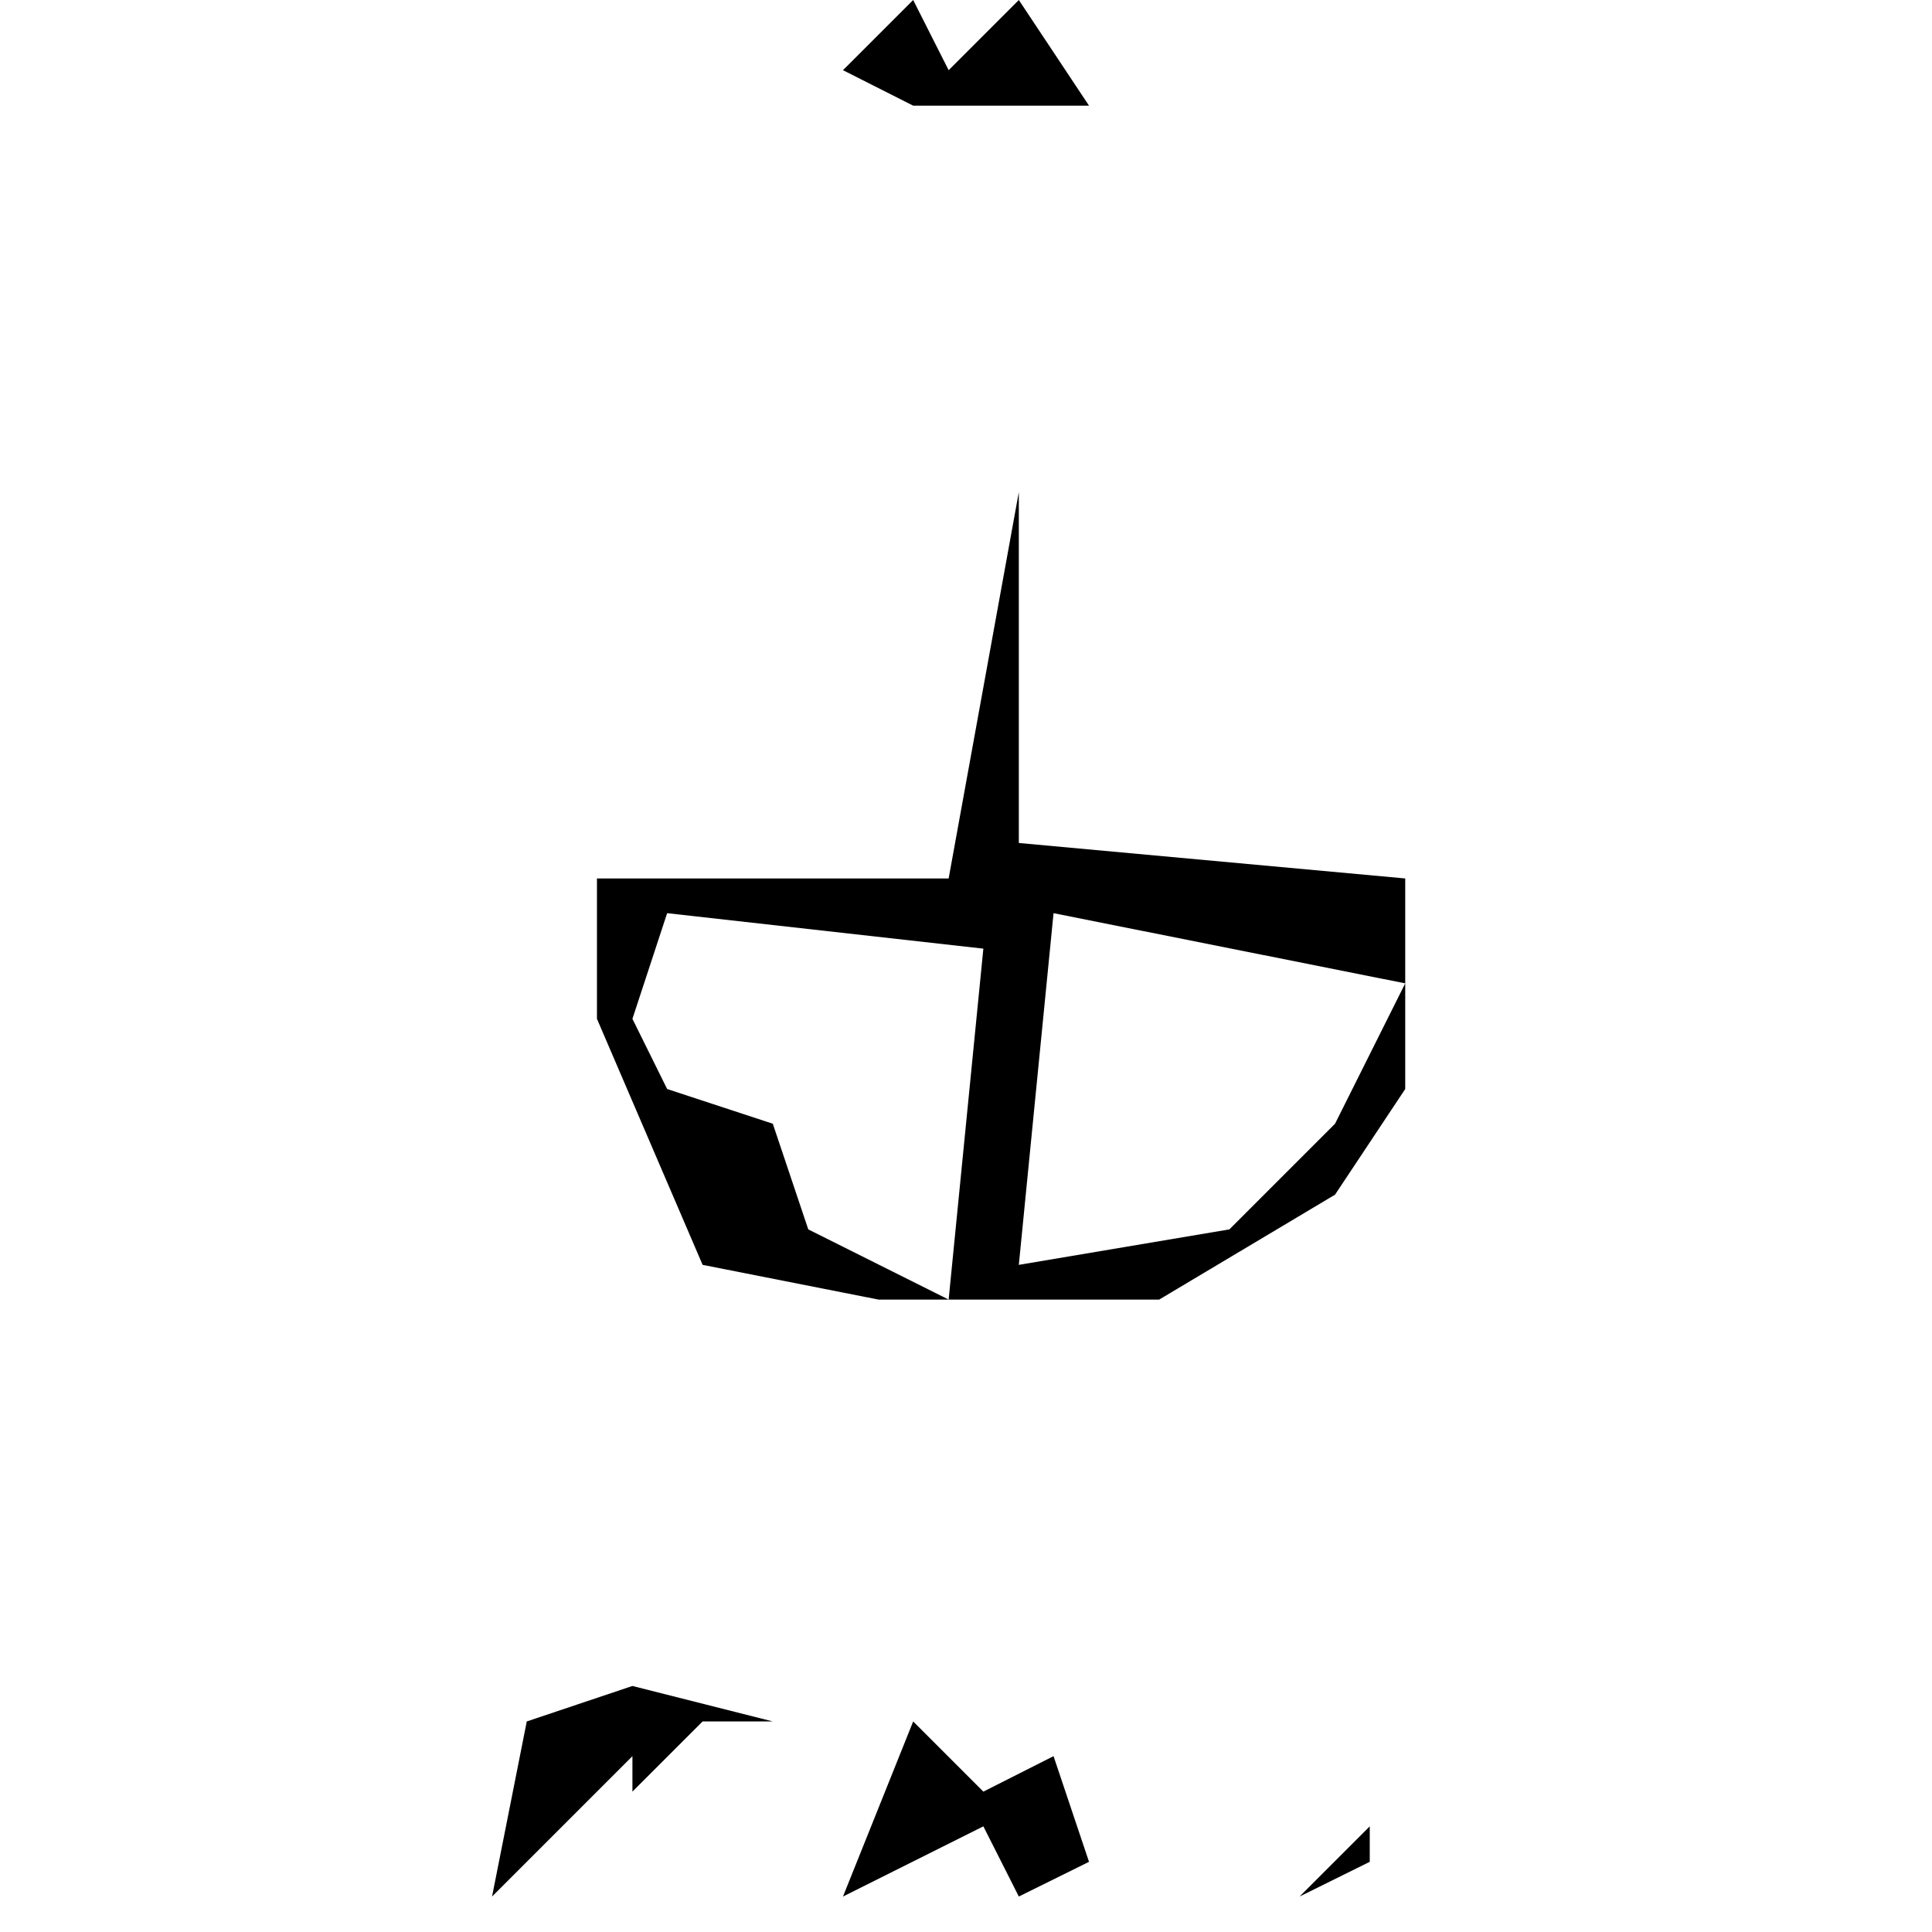
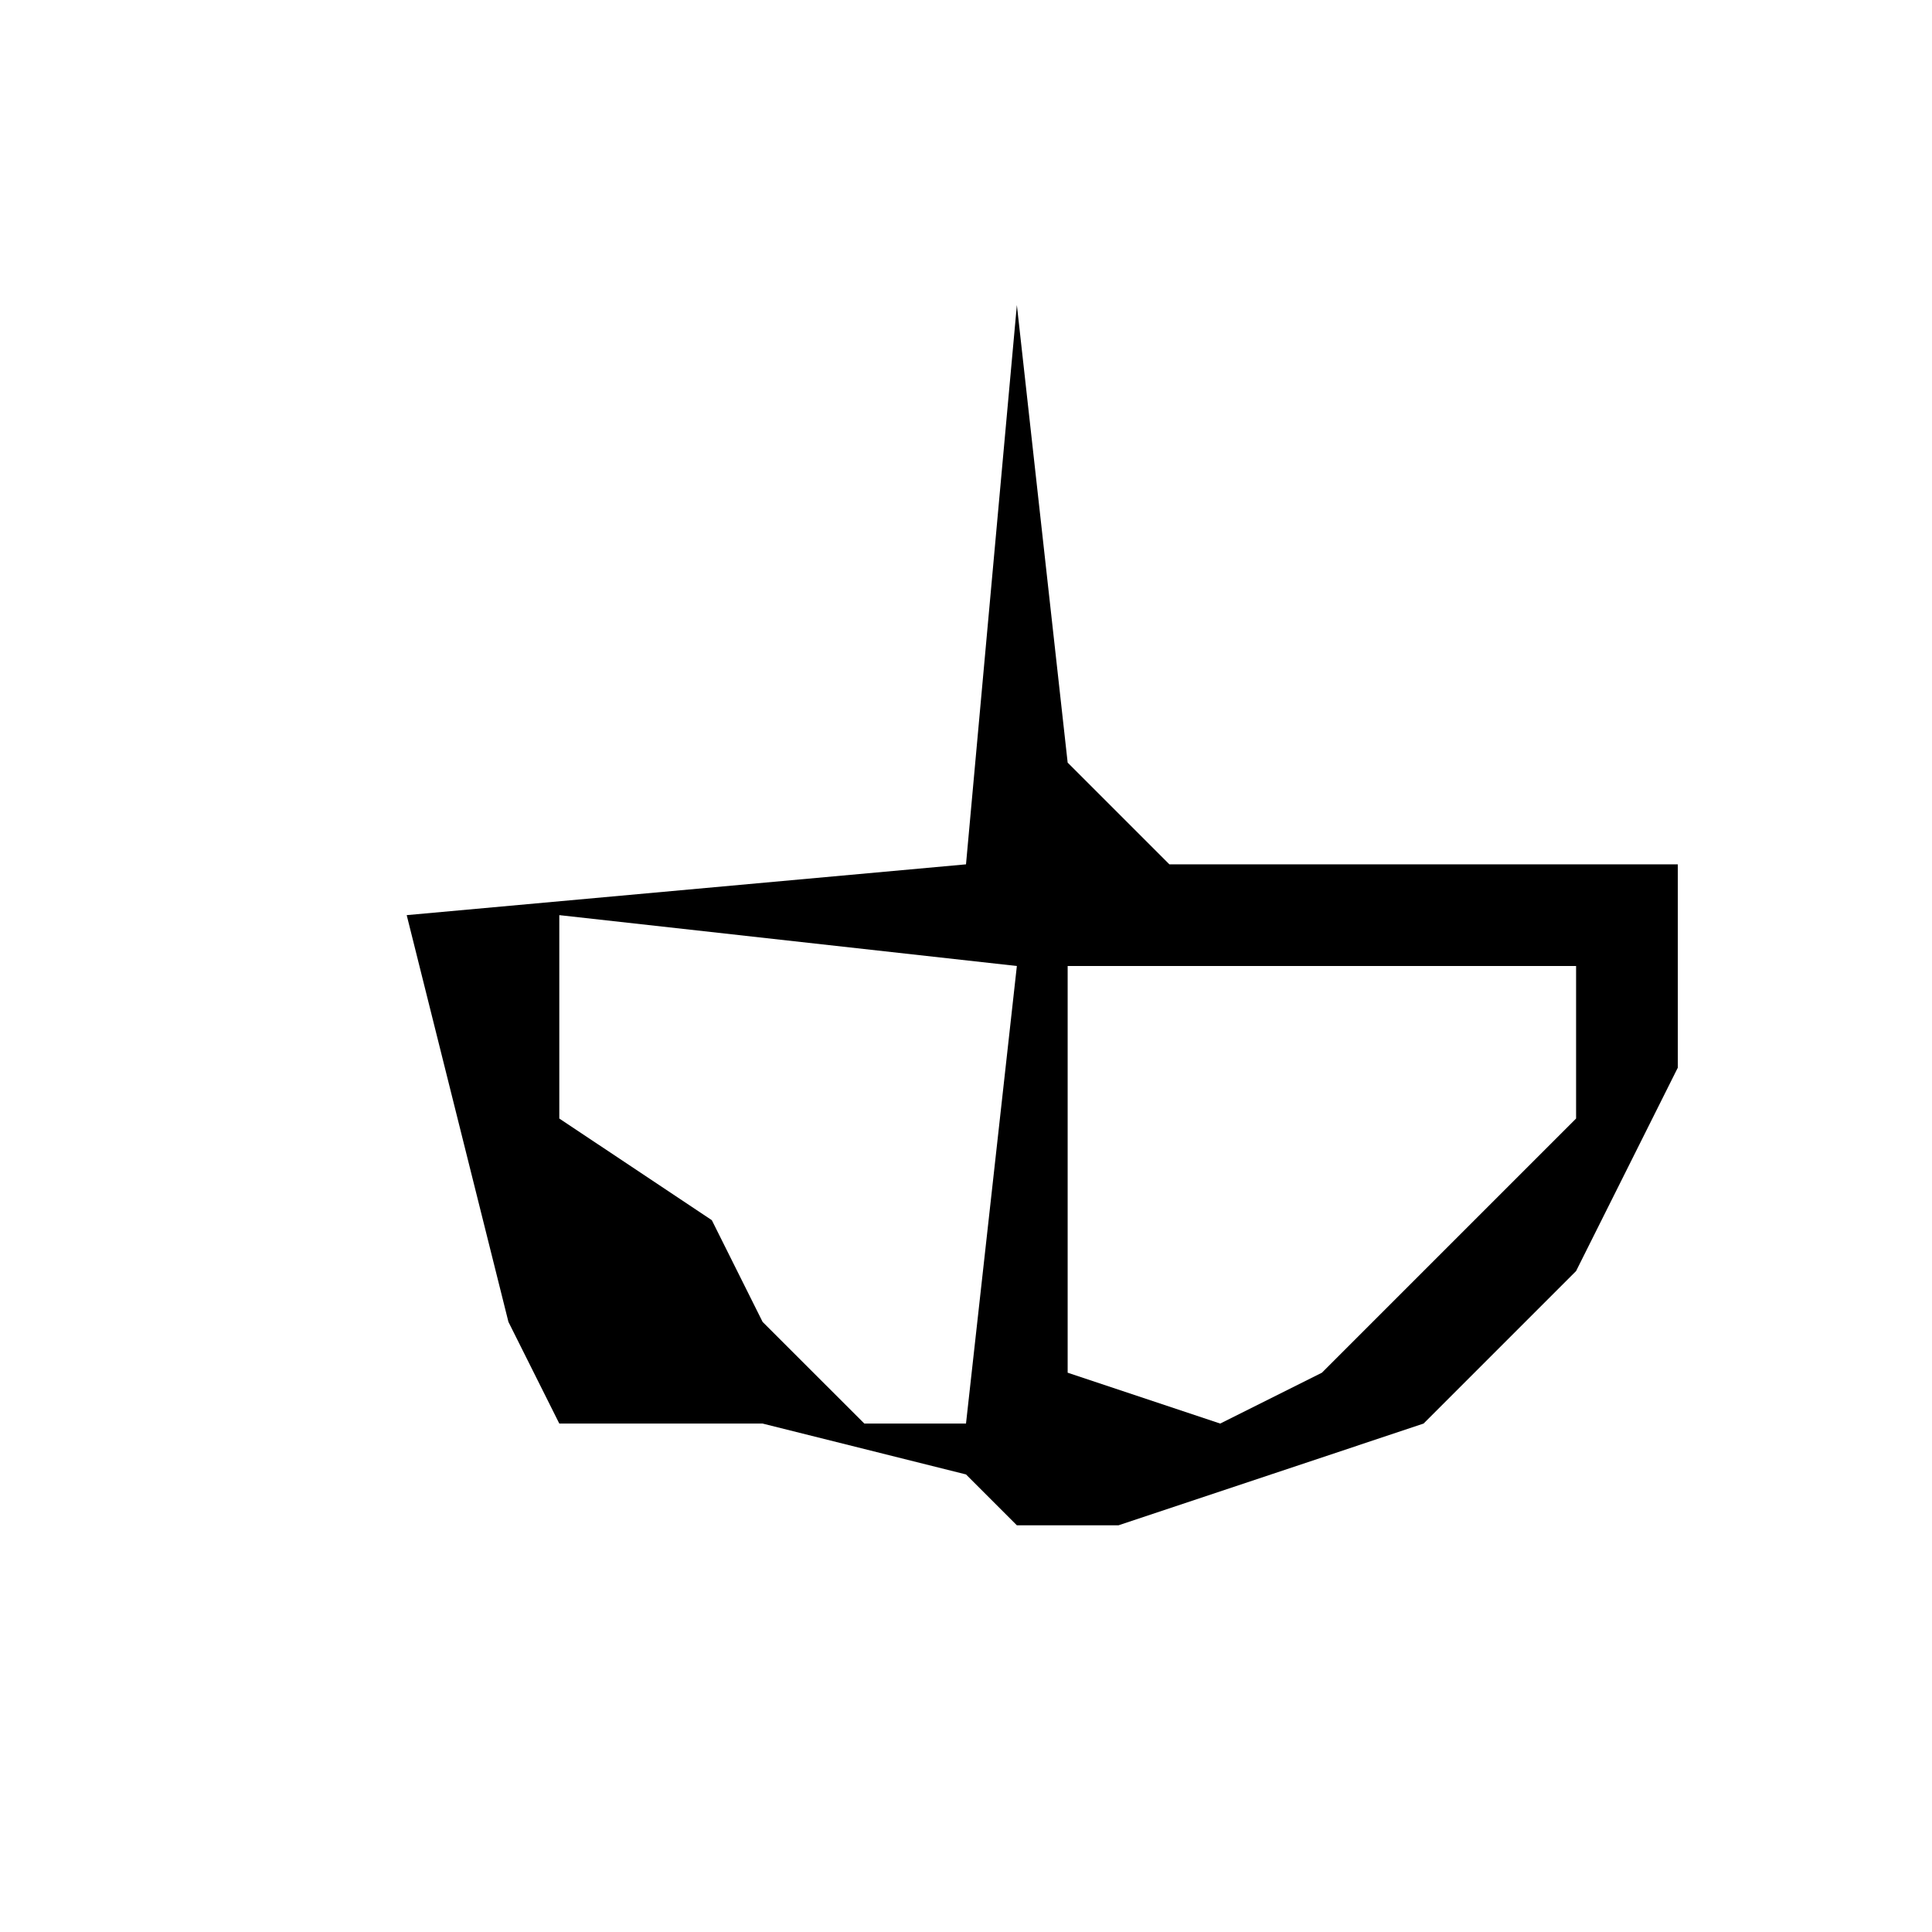
<svg xmlns="http://www.w3.org/2000/svg" viewBox="0 0 256 256" width="256" height="256">
-   <path d="M 181.5,228.1 L 181.5,242.0 L 172.2,251.3 L 181.5,246.7 Z M 111.7,251.3 L 130.3,242.0 L 135.0,251.3 L 144.3,246.7 L 139.6,232.7 L 130.3,237.4 L 121.0,228.1 Z M 102.4,228.1 L 83.8,223.4 L 69.8,228.1 L 65.2,251.3 L 83.8,232.7 L 83.8,251.3 L 83.8,237.4 L 93.1,228.1 Z M 135.0,65.2 L 125.7,116.4 L 79.1,116.4 L 79.1,135.0 L 93.1,167.6 L 116.4,172.2 L 153.6,172.2 L 176.9,158.3 L 186.2,144.3 L 186.2,116.4 L 135.0,111.7 Z M 139.6,121.0 L 186.2,130.3 L 176.9,148.9 L 162.9,162.9 L 135.0,167.6 Z M 88.4,121.0 L 130.3,125.7 L 125.7,172.2 L 107.1,162.9 L 102.4,148.9 L 88.4,144.3 L 83.8,135.0 Z M 111.7,9.3 L 121.0,14.0 L 144.3,14.0 L 135.0,0.0 L 125.7,9.3 L 121.0,0.0 Z" fill="currentColor" fill-rule="evenodd" />
+   <path d="M 134.74,40.42 L 128.0,114.53 L 53.89,121.26 L 67.37,175.16 L 74.11,188.63 L 101.05,188.63 L 128.0,195.37 L 134.74,202.11 L 148.21,202.11 L 188.63,188.63 L 208.84,168.42 L 222.32,141.47 L 222.32,114.53 L 154.95,114.53 L 141.47,101.05 Z M 141.47,181.89 L 141.47,128.0 L 208.84,128.0 L 208.84,148.21 L 175.16,181.89 L 161.68,188.63 Z M 74.11,121.26 L 134.74,128.0 L 128.0,188.63 L 114.53,188.63 L 101.05,175.16 L 94.32,161.68 L 74.11,148.21 Z" fill="currentColor" fill-rule="evenodd" />
</svg>
